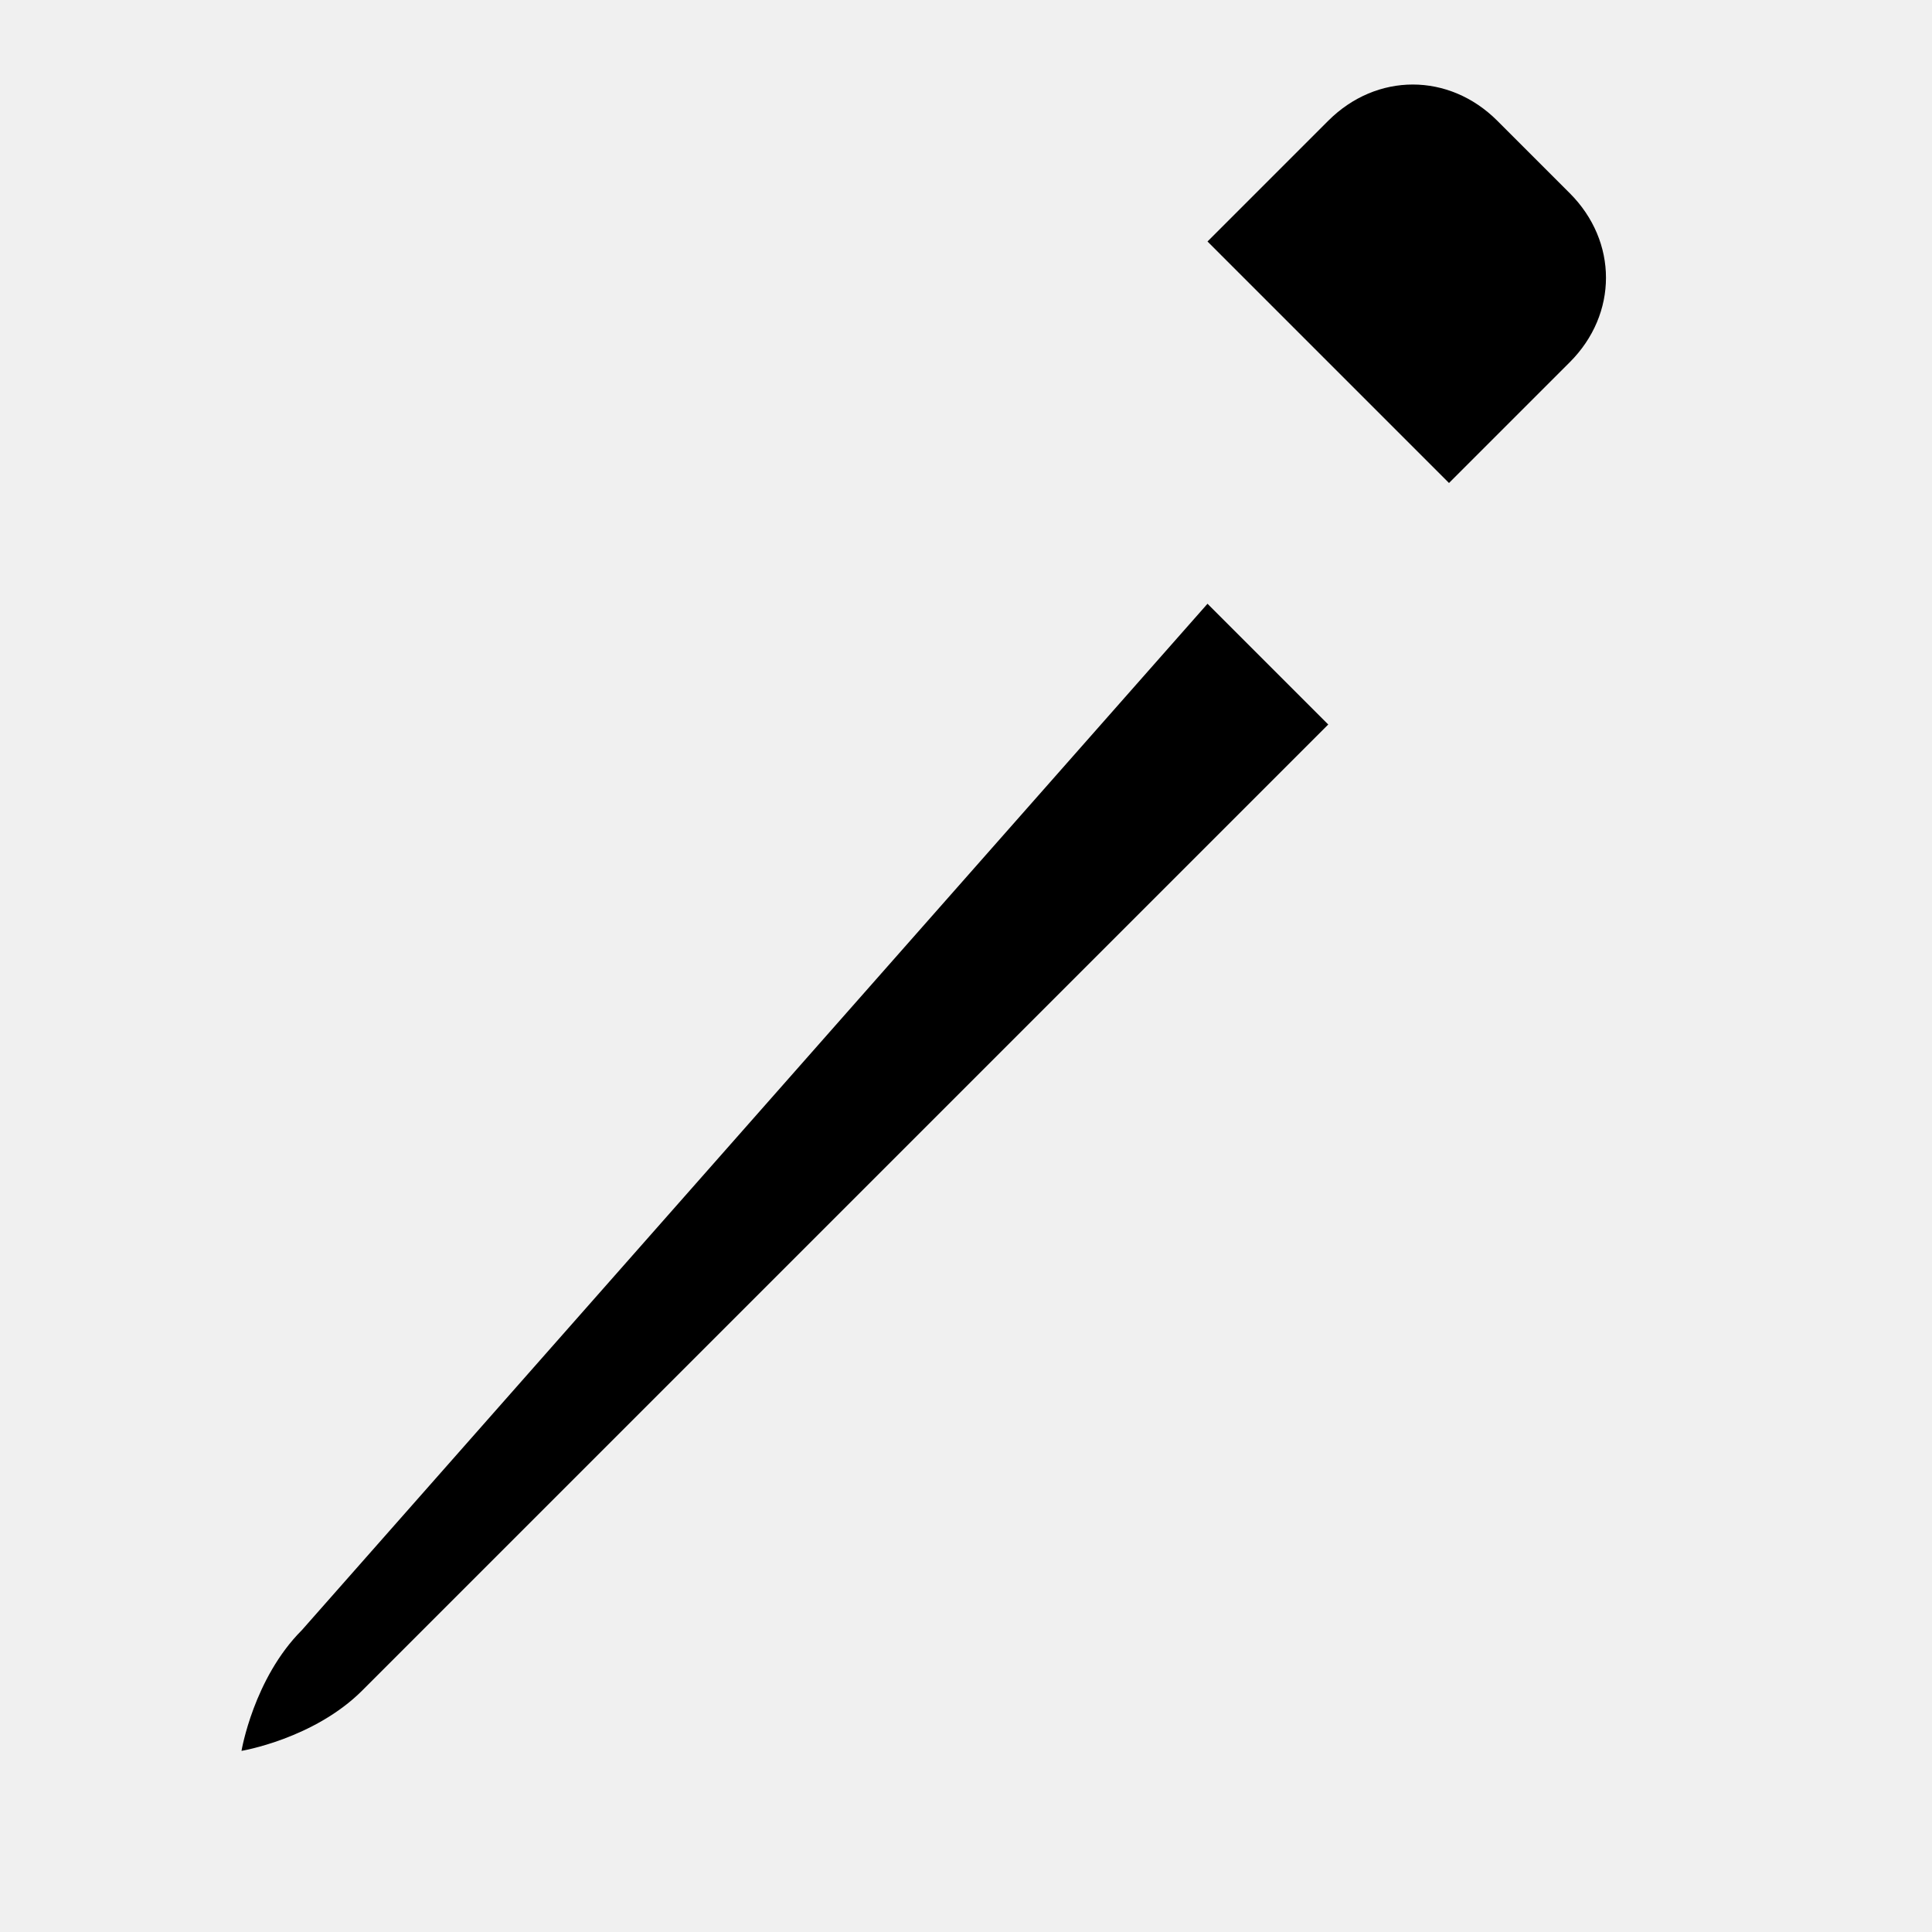
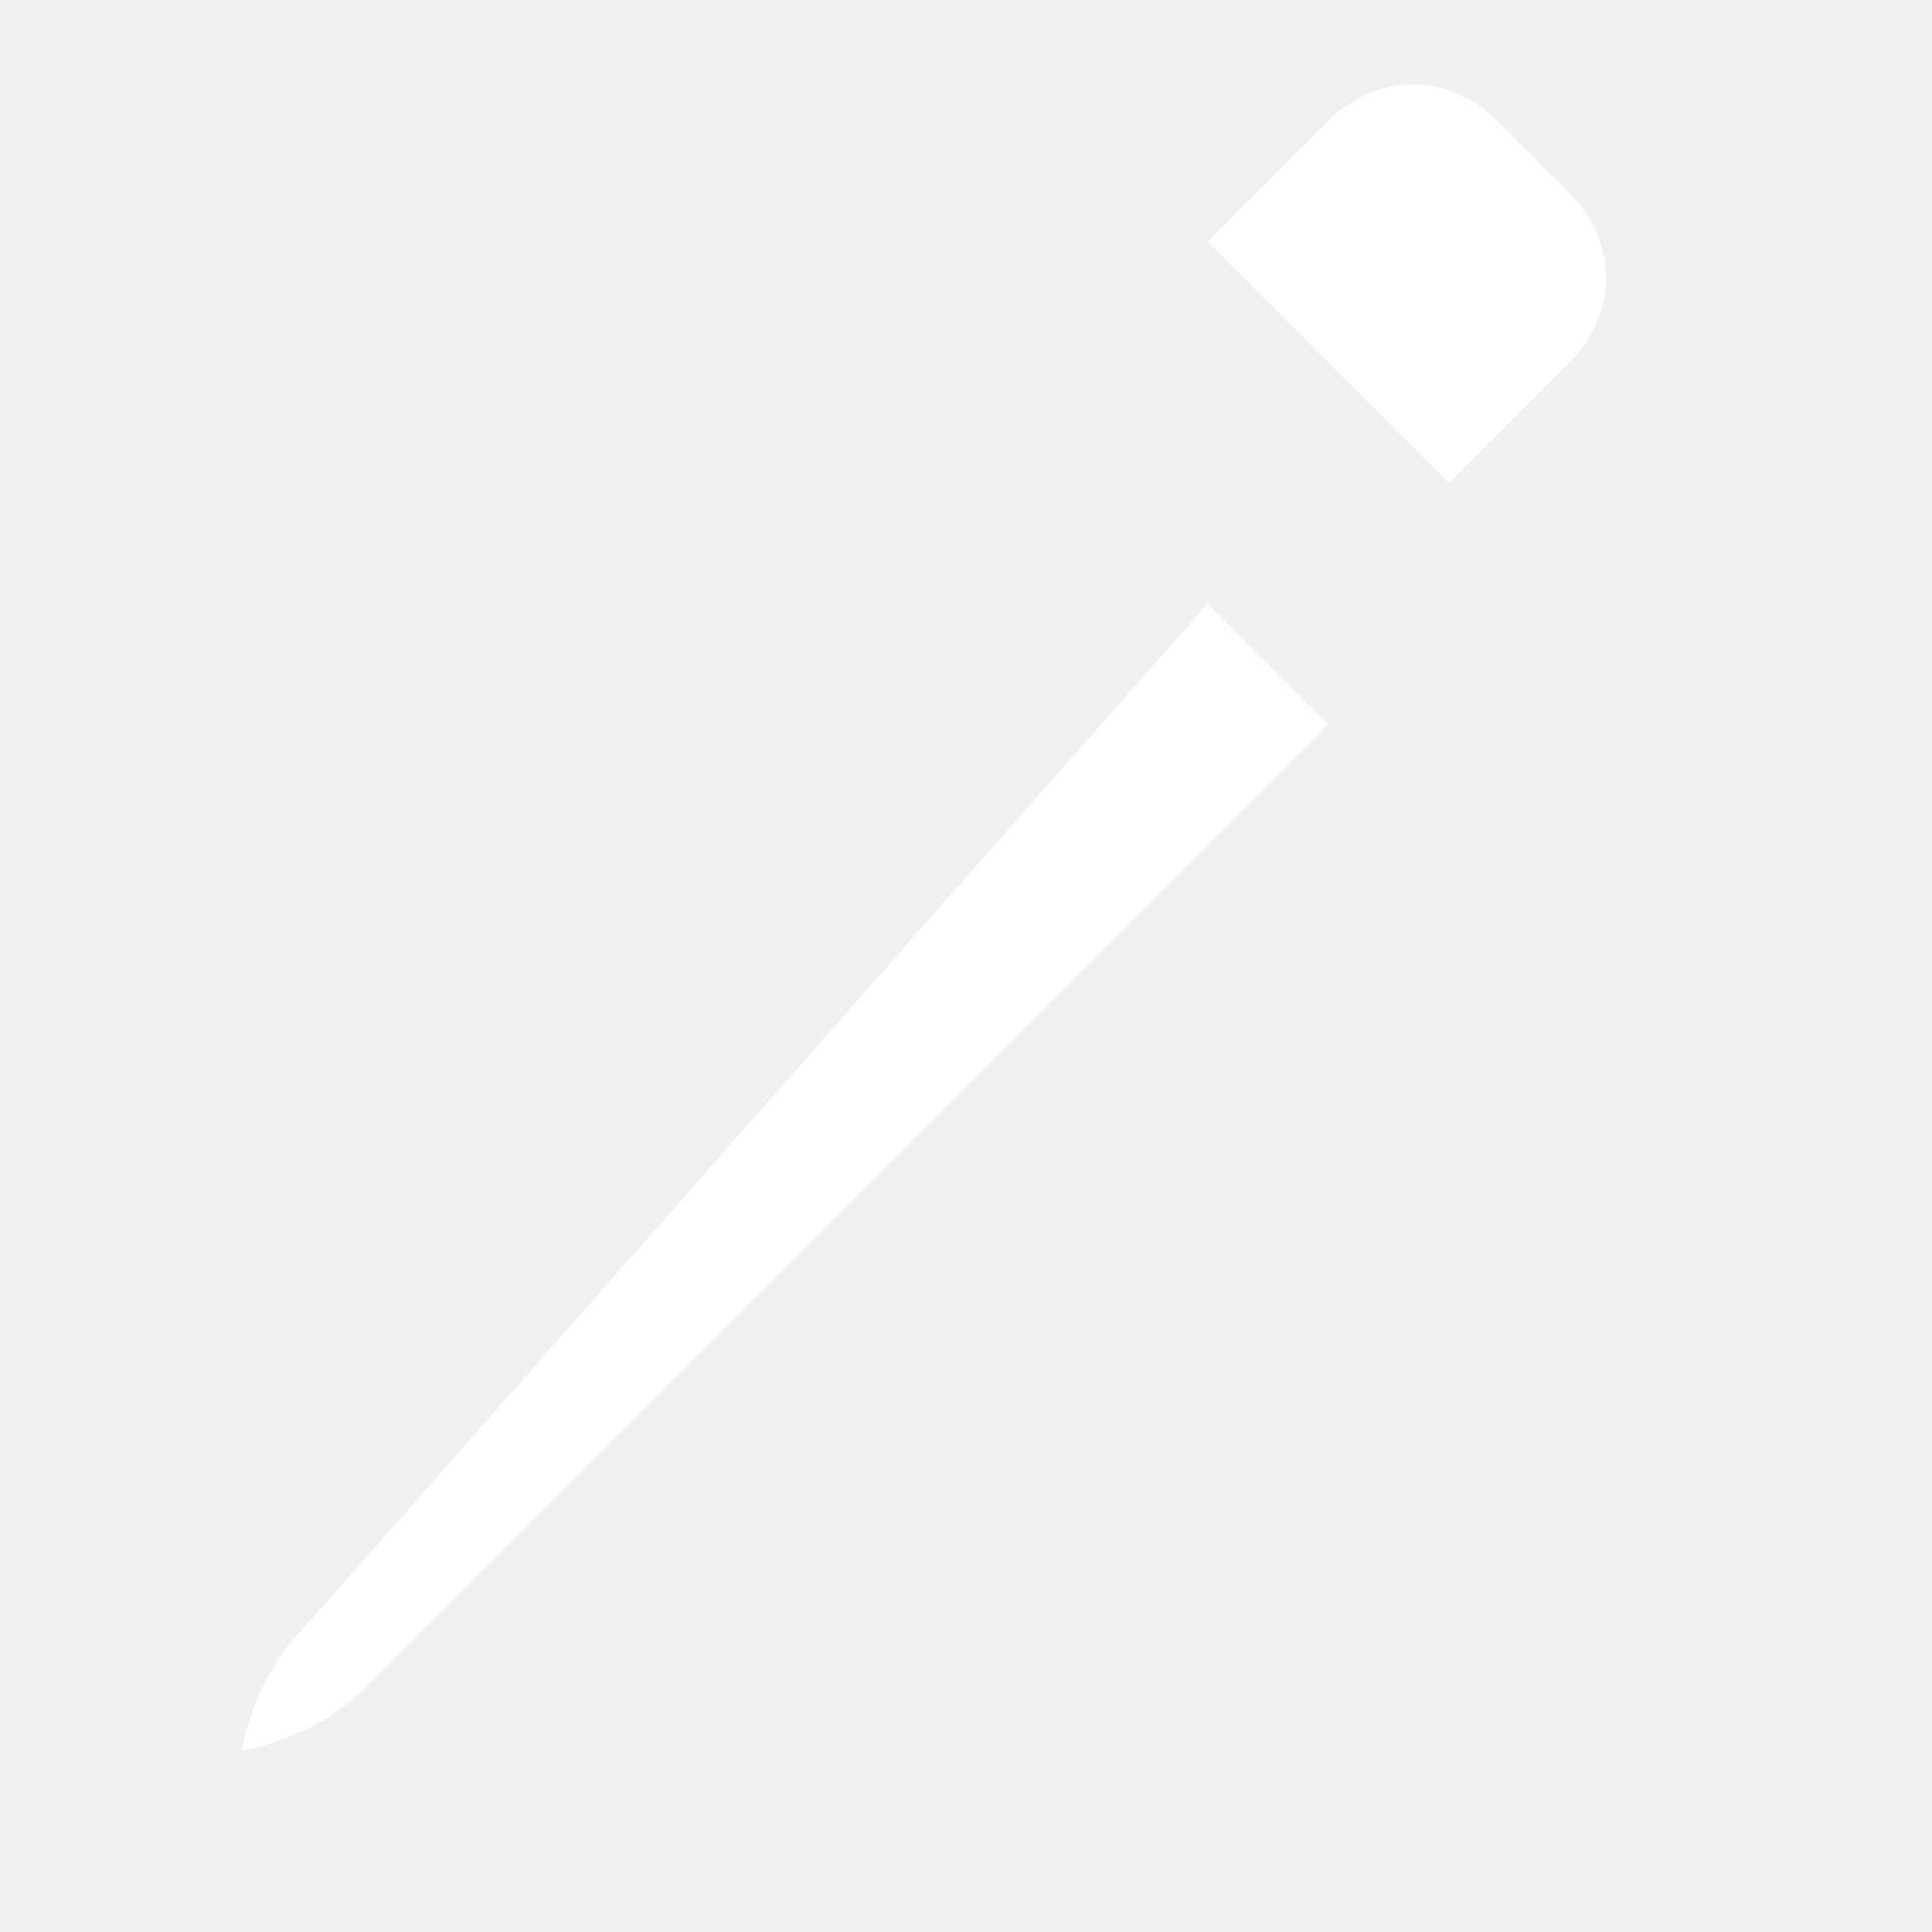
<svg xmlns="http://www.w3.org/2000/svg" width="16" height="16" viewBox="0 0 16 16">
-   <path d="M2.5 13.5c-.4.4-.5 1-.5 1s.6-.1 1-.5l8-8-1-1z" fill="currentColor" />
-   <path d="M12 4l1-1c.4-.4.4-1 0-1.4l-.6-.6c-.4-.4-1-.4-1.4 0l-1 1z" fill="currentColor" />
+   <path d="M2.5 13.5c-.4.4-.5 1-.5 1s.6-.1 1-.5l8-8-1-1z" fill="#ffffff" />
+   <path d="M12 4l1-1c.4-.4.4-1 0-1.4l-.6-.6c-.4-.4-1-.4-1.4 0l-1 1z" fill="#ffffff" />
</svg>
